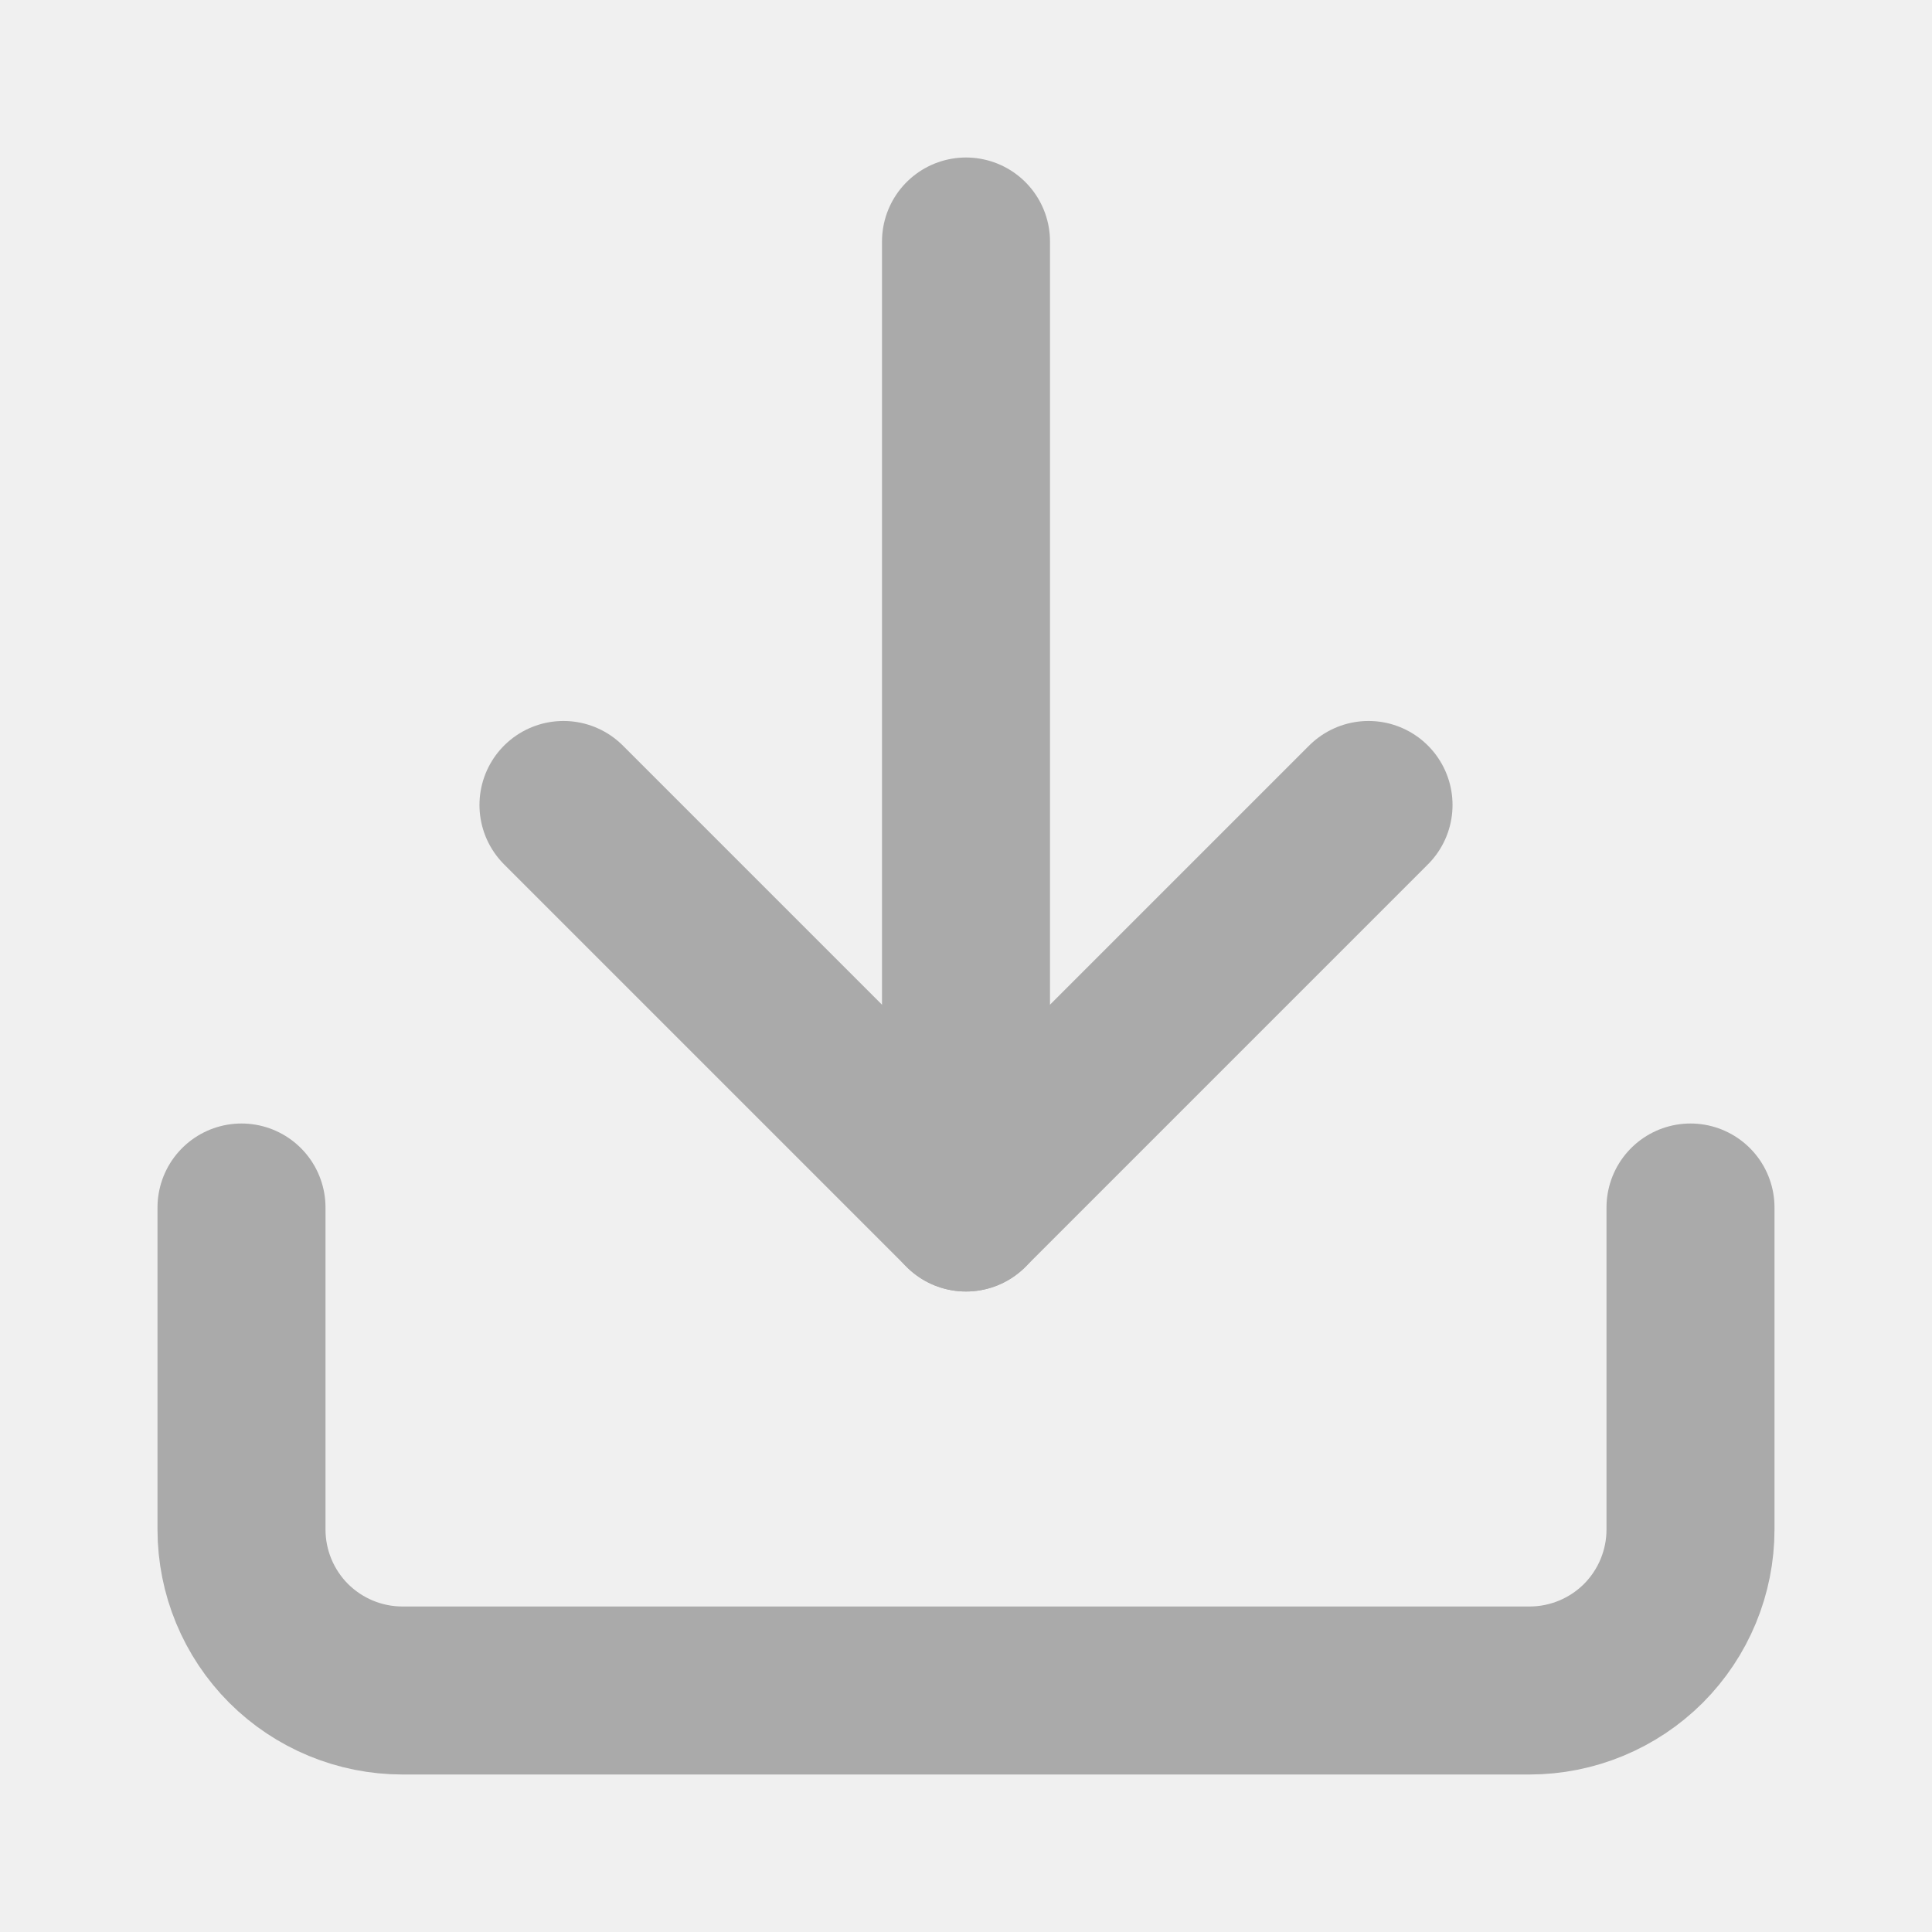
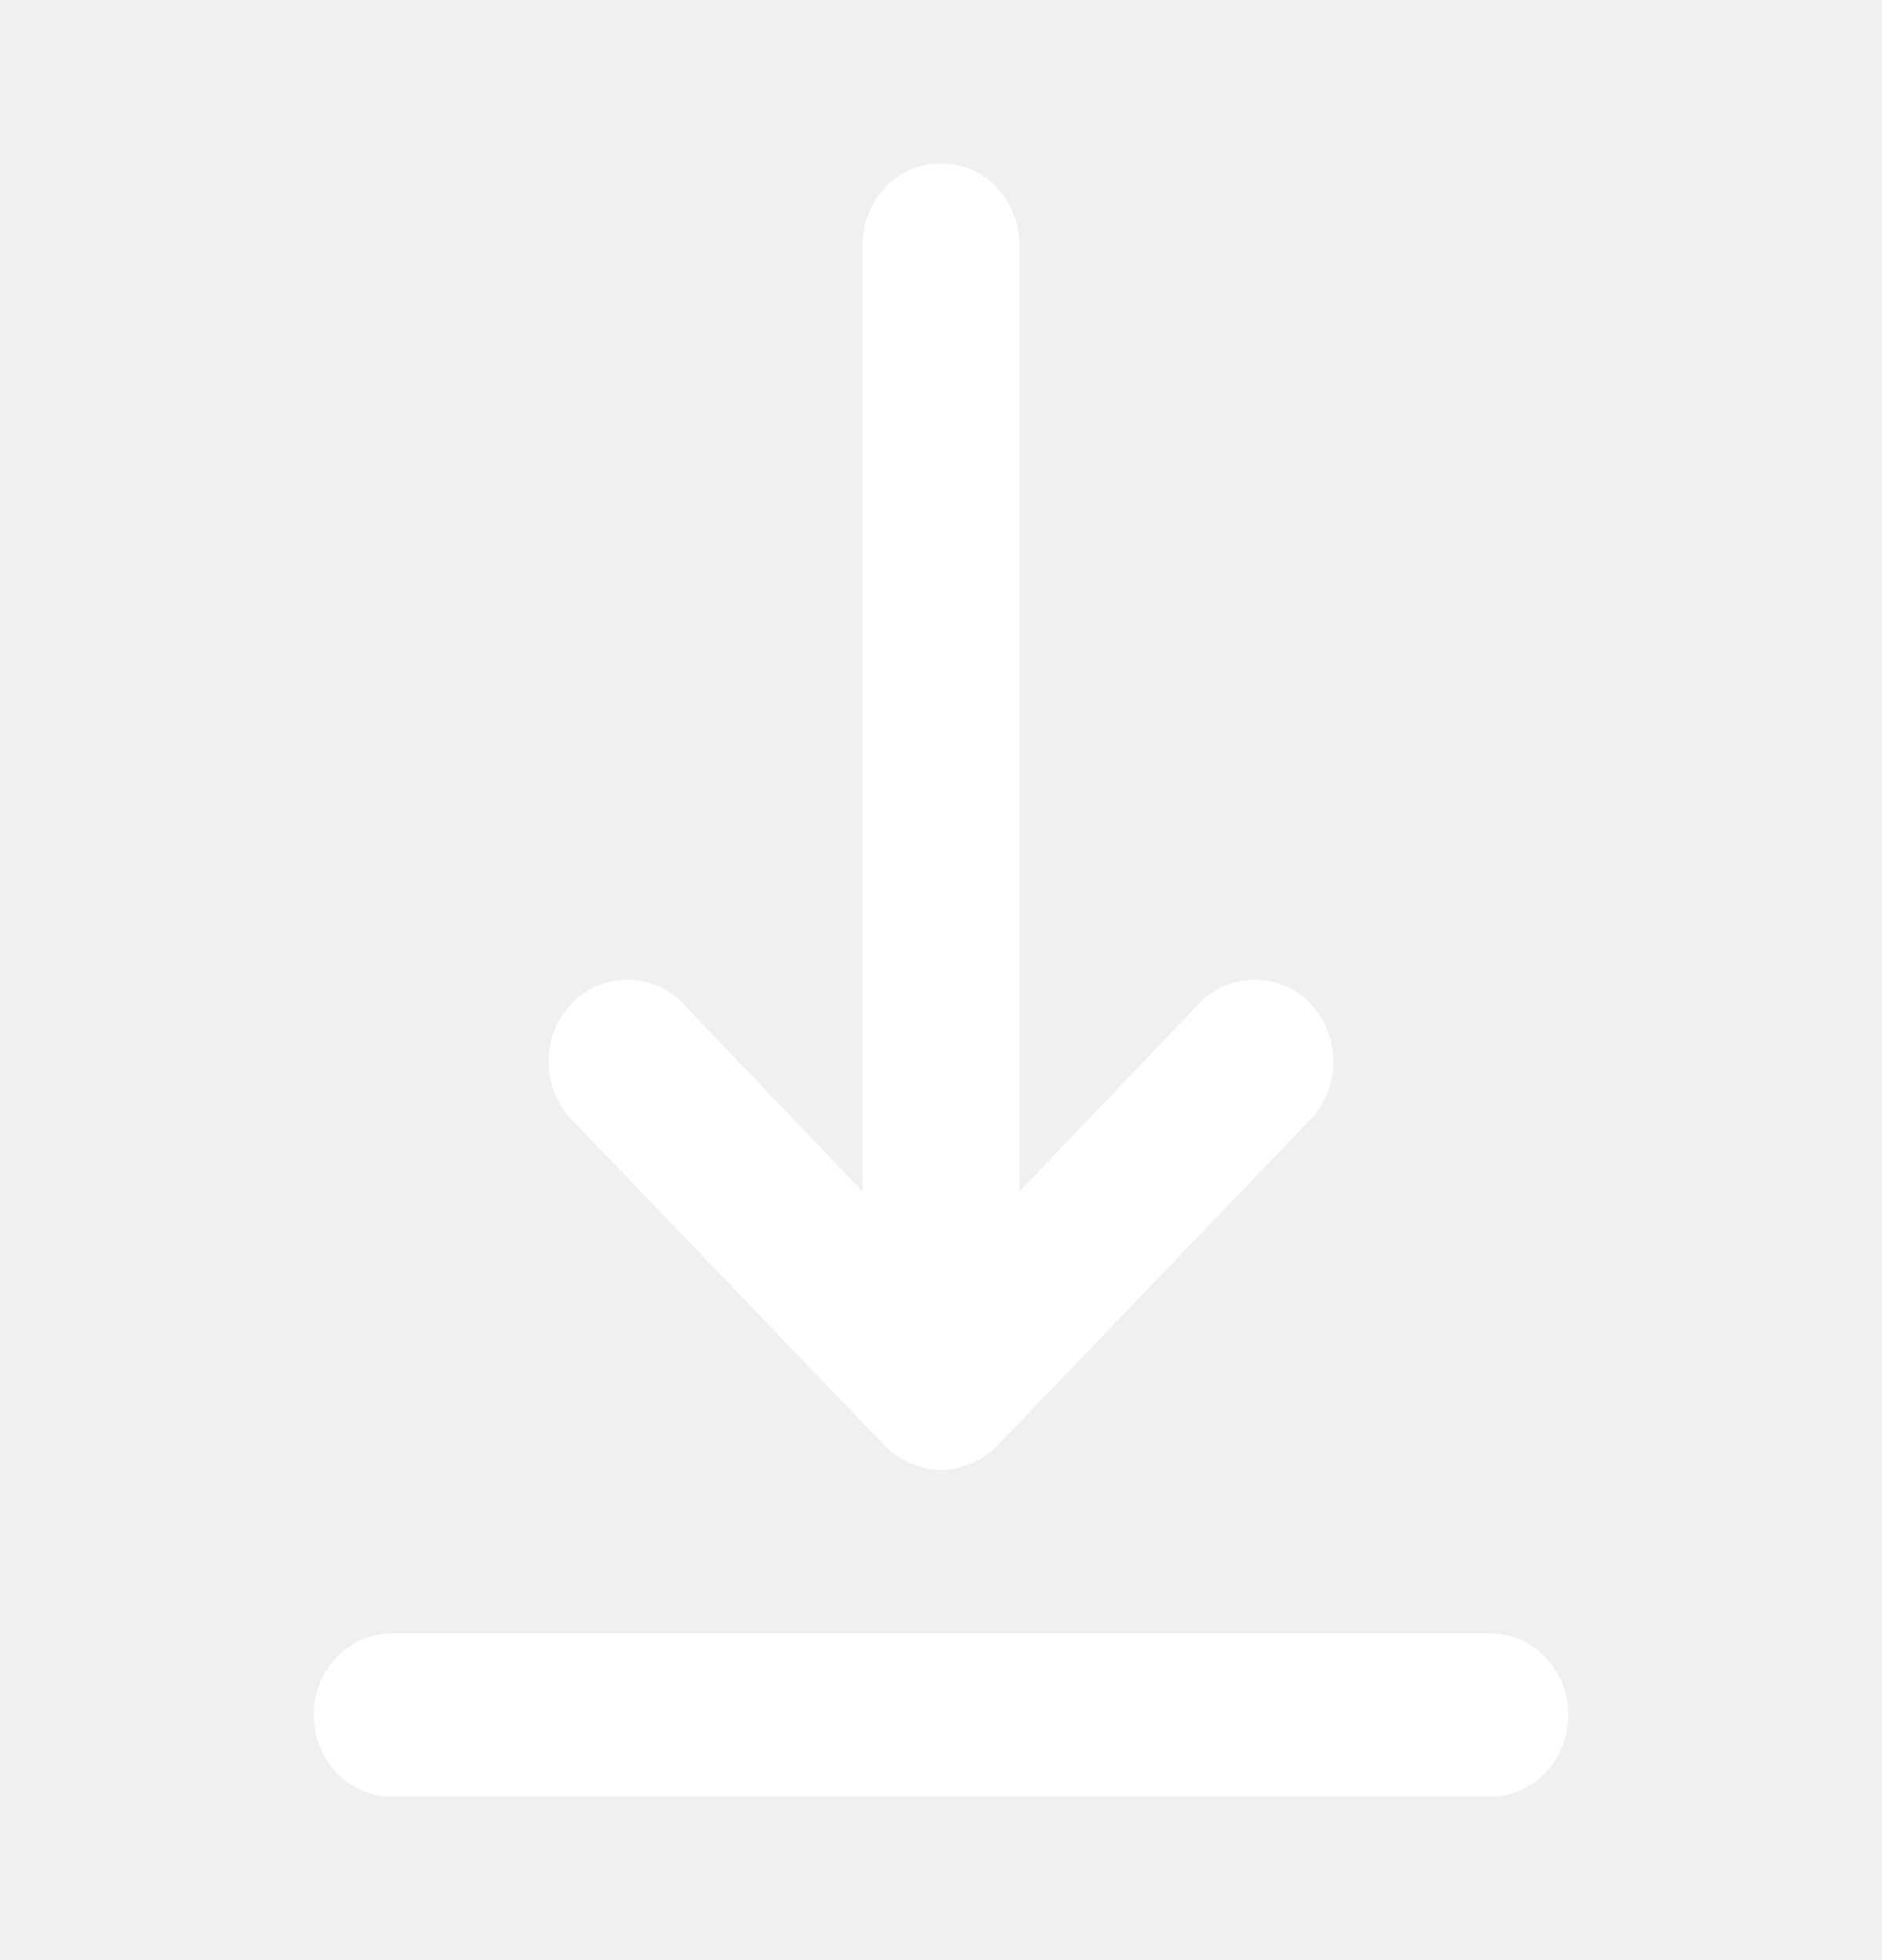
- <svg xmlns="http://www.w3.org/2000/svg" width="23" height="23" viewBox="0 0 23 23" fill="none">
-   <path d="M20.125 14.375V18.208C20.125 18.717 19.923 19.204 19.564 19.564C19.204 19.923 18.717 20.125 18.208 20.125H4.792C4.283 20.125 3.796 19.923 3.436 19.564C3.077 19.204 2.875 18.717 2.875 18.208V14.375" stroke="#AAAAAA" stroke-width="2" stroke-linecap="round" stroke-linejoin="round" />
-   <path d="M6.708 9.583L11.5 14.375L16.292 9.583" stroke="#AAAAAA" stroke-width="2" stroke-linecap="round" stroke-linejoin="round" />
-   <path d="M11.5 14.375V2.875" stroke="#AAAAAA" stroke-width="2" stroke-linecap="round" stroke-linejoin="round" />
+ <svg xmlns="http://www.w3.org/2000/svg" width="24" height="25" viewBox="0 0 24 25" fill="none">
+   <path d="M19 20.833H5C4.735 20.833 4.48 20.943 4.293 21.138C4.105 21.334 4 21.599 4 21.875C4 22.151 4.105 22.416 4.293 22.612C4.48 22.807 4.735 22.917 5 22.917H19C19.265 22.917 19.52 22.807 19.707 22.612C19.895 22.416 20 22.151 20 21.875C20 21.599 19.895 21.334 19.707 21.138C19.52 20.943 19.265 20.833 19 20.833ZM11.29 18.448C11.385 18.543 11.497 18.617 11.62 18.667C11.74 18.722 11.869 18.75 12 18.75C12.131 18.75 12.26 18.722 12.38 18.667C12.503 18.617 12.615 18.543 12.71 18.448L16.71 14.281C16.898 14.085 17.004 13.819 17.004 13.542C17.004 13.264 16.898 12.998 16.71 12.802C16.522 12.606 16.266 12.496 16 12.496C15.734 12.496 15.478 12.606 15.29 12.802L13 15.198V3.125C13 2.849 12.895 2.584 12.707 2.388C12.52 2.193 12.265 2.083 12 2.083C11.735 2.083 11.48 2.193 11.293 2.388C11.105 2.584 11 2.849 11 3.125V15.198L8.71 12.802C8.617 12.705 8.506 12.628 8.384 12.575C8.262 12.523 8.132 12.496 8 12.496C7.868 12.496 7.738 12.523 7.616 12.575C7.494 12.628 7.383 12.705 7.29 12.802C7.197 12.899 7.123 13.014 7.072 13.141C7.022 13.268 6.996 13.404 6.996 13.542C6.996 13.679 7.022 13.815 7.072 13.942C7.123 14.069 7.197 14.184 7.29 14.281L11.29 18.448Z" fill="white" />
</svg>
